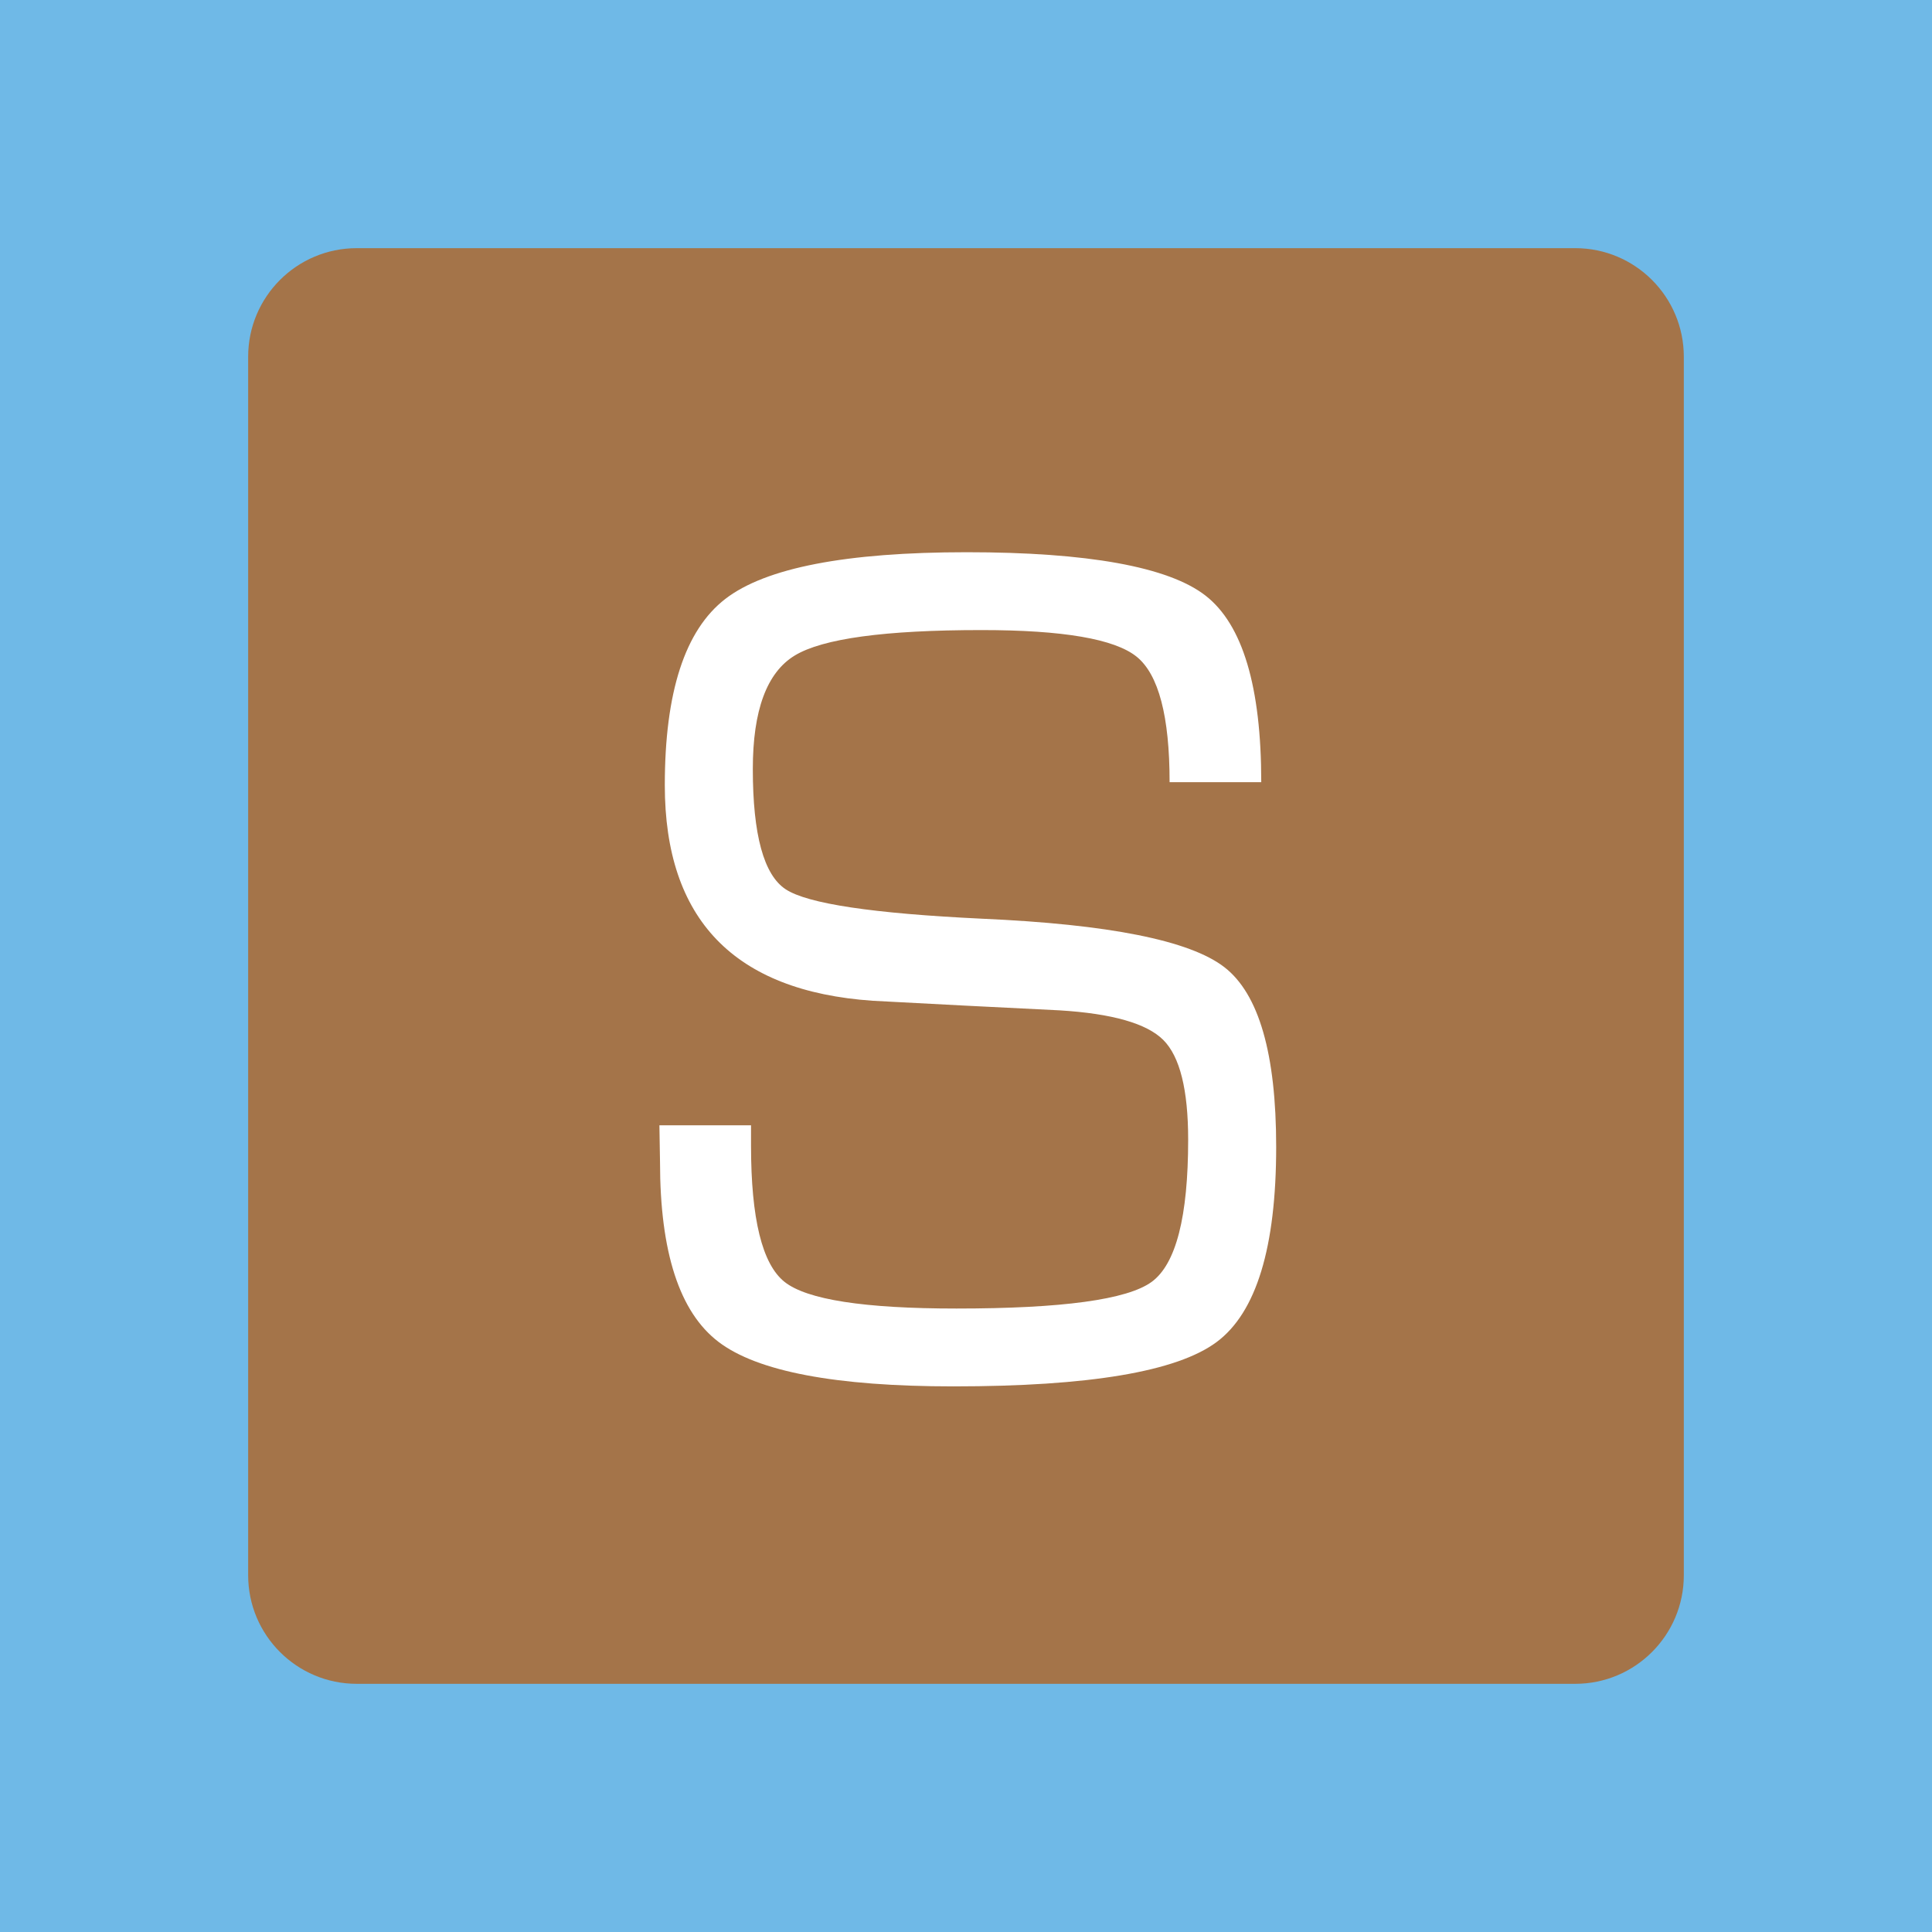
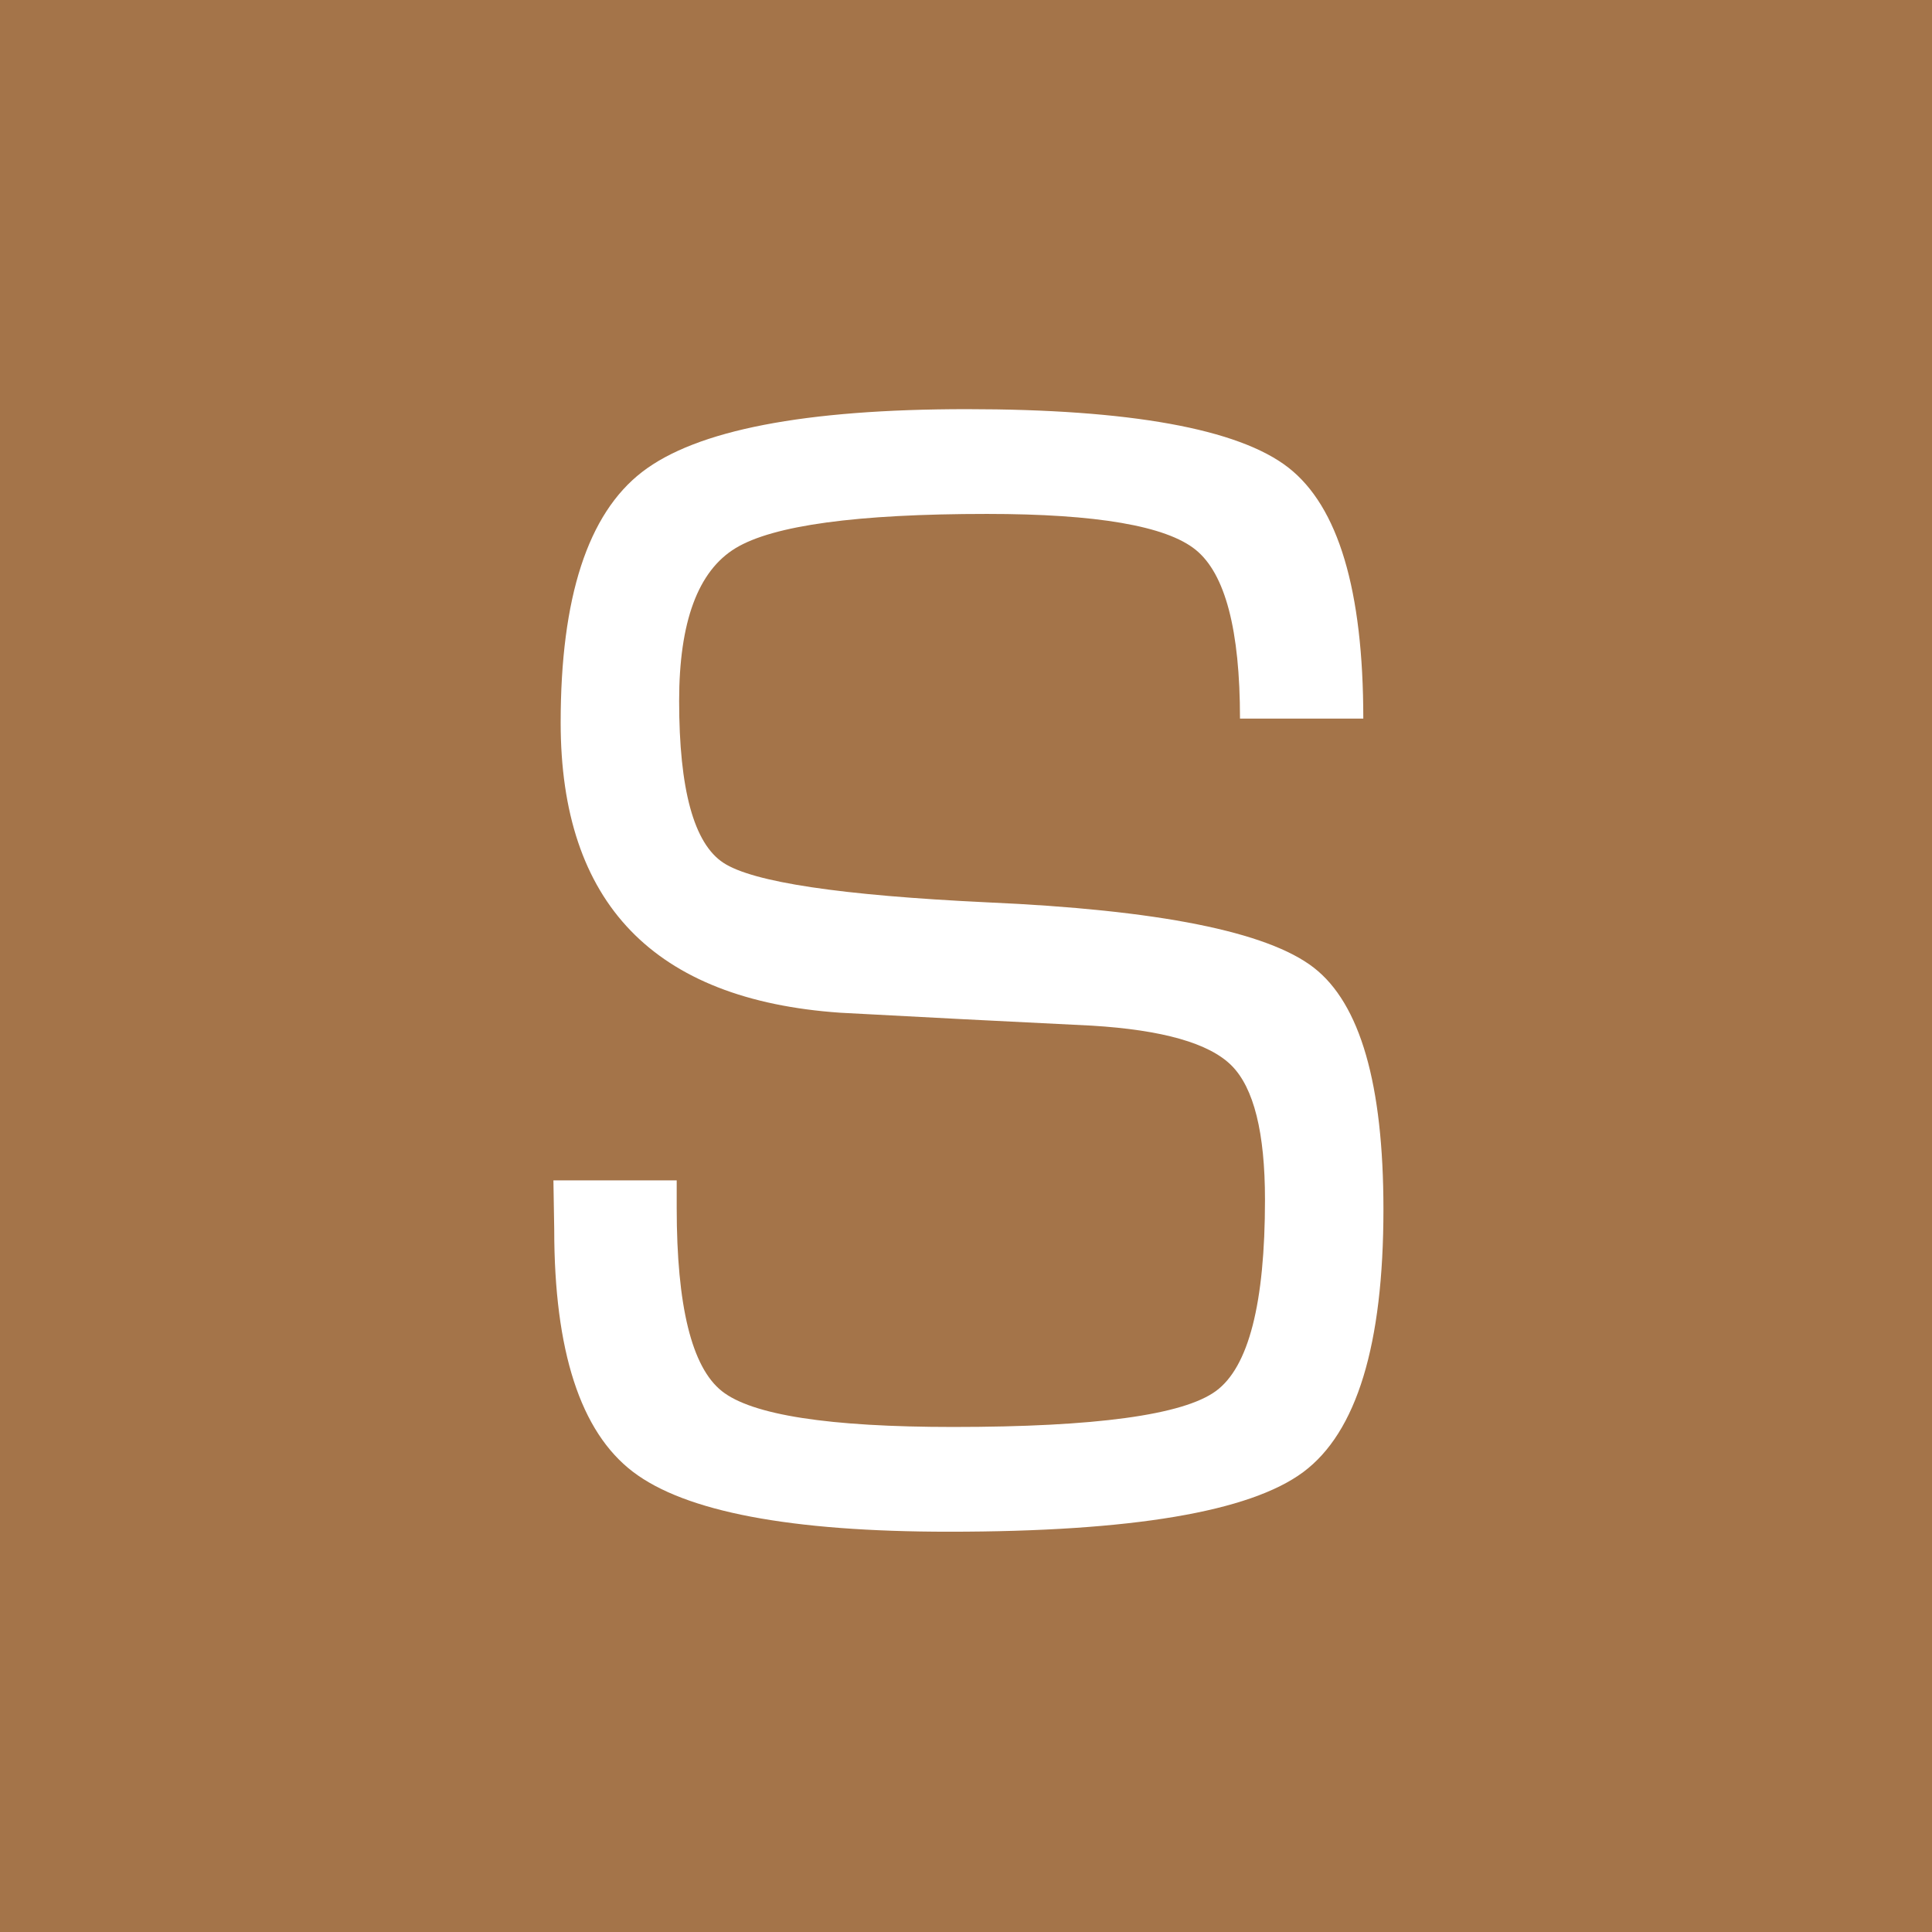
- <svg xmlns="http://www.w3.org/2000/svg" id="a" viewBox="0 0 1024 1024">
-   <rect width="1024" height="1024" style="fill:#6fb9e7;" />
-   <rect x="131.53" y="131.53" width="760.93" height="760.93" rx="57.56" ry="57.56" style="fill:#a47449;" />
-   <path d="m668.47,414.56h-48.56c0-34.91-5.82-57.07-17.46-66.49-11.64-9.41-39.04-14.12-82.2-14.12-51.21,0-84.22,4.5-99.02,13.49-14.81,9-22.22,29.04-22.22,60.14,0,34.91,5.82,56.18,17.46,63.79,11.63,7.62,46.23,12.8,103.78,15.55,67.49,2.97,110.39,11.53,128.7,25.71,18.3,14.18,27.45,45.92,27.45,95.22,0,53.32-10.53,87.81-31.58,103.47-21.06,15.66-67.55,23.49-139.49,23.49-62.42,0-103.94-7.88-124.57-23.64-20.63-15.76-30.94-47.55-30.94-95.37l-.32-19.36h48.56v10.79c0,38.72,5.92,62.79,17.77,72.2,11.85,9.42,42.21,14.12,91.09,14.12,56.07,0,90.56-4.71,103.47-14.12,12.9-9.41,19.36-34.54,19.36-75.38,0-26.45-4.39-44.06-13.17-52.84-8.78-8.78-27.14-14.01-55.07-15.71l-50.78-2.54-48.24-2.54c-73.42-5.08-110.13-43.16-110.13-114.26,0-49.3,10.68-82.2,32.06-98.71,21.37-16.5,64-24.76,127.91-24.76s106.96,7.67,126.64,23.01c19.68,15.34,29.52,48.3,29.52,98.86Z" style="fill:#fff;" />
+ <svg xmlns="http://www.w3.org/2000/svg" id="a" viewBox="0 0 1023.47 1023.47">
+   <rect width="1023.47" height="1023.47" style="fill:#a47449;" />
+   <path d="M722.19,380.68h-65.31c0-46.96-7.83-76.77-23.48-89.43-15.65-12.66-52.51-19-110.56-19-68.88,0-113.27,6.05-133.19,18.14-19.92,12.1-29.88,39.06-29.88,80.9,0,46.96,7.82,75.56,23.48,85.8,15.65,10.25,62.18,17.22,139.59,20.92,90.78,3.99,148.48,15.51,173.1,34.58,24.61,19.07,36.93,61.76,36.93,128.07,0,71.72-14.16,118.11-42.48,139.17-28.32,21.06-90.86,31.59-187.62,31.59-83.96,0-139.81-10.6-167.55-31.8-27.75-21.2-41.62-63.96-41.62-128.28l-.43-26.04h65.31v14.51c0,52.08,7.96,84.46,23.91,97.12,15.93,12.67,56.78,19,122.52,19,75.41,0,121.8-6.33,139.17-19,17.36-12.66,26.04-46.46,26.04-101.39,0-35.57-5.91-59.26-17.72-71.08-11.81-11.81-36.5-18.85-74.07-21.13l-68.3-3.42-64.89-3.42c-98.76-6.83-148.13-58.06-148.13-153.68,0-66.31,14.37-110.56,43.12-132.76,28.74-22.2,86.08-33.3,172.04-33.3s143.86,10.32,170.33,30.95c26.47,20.64,39.7,64.96,39.7,132.98Z" style="fill:#fff;" />
</svg>
